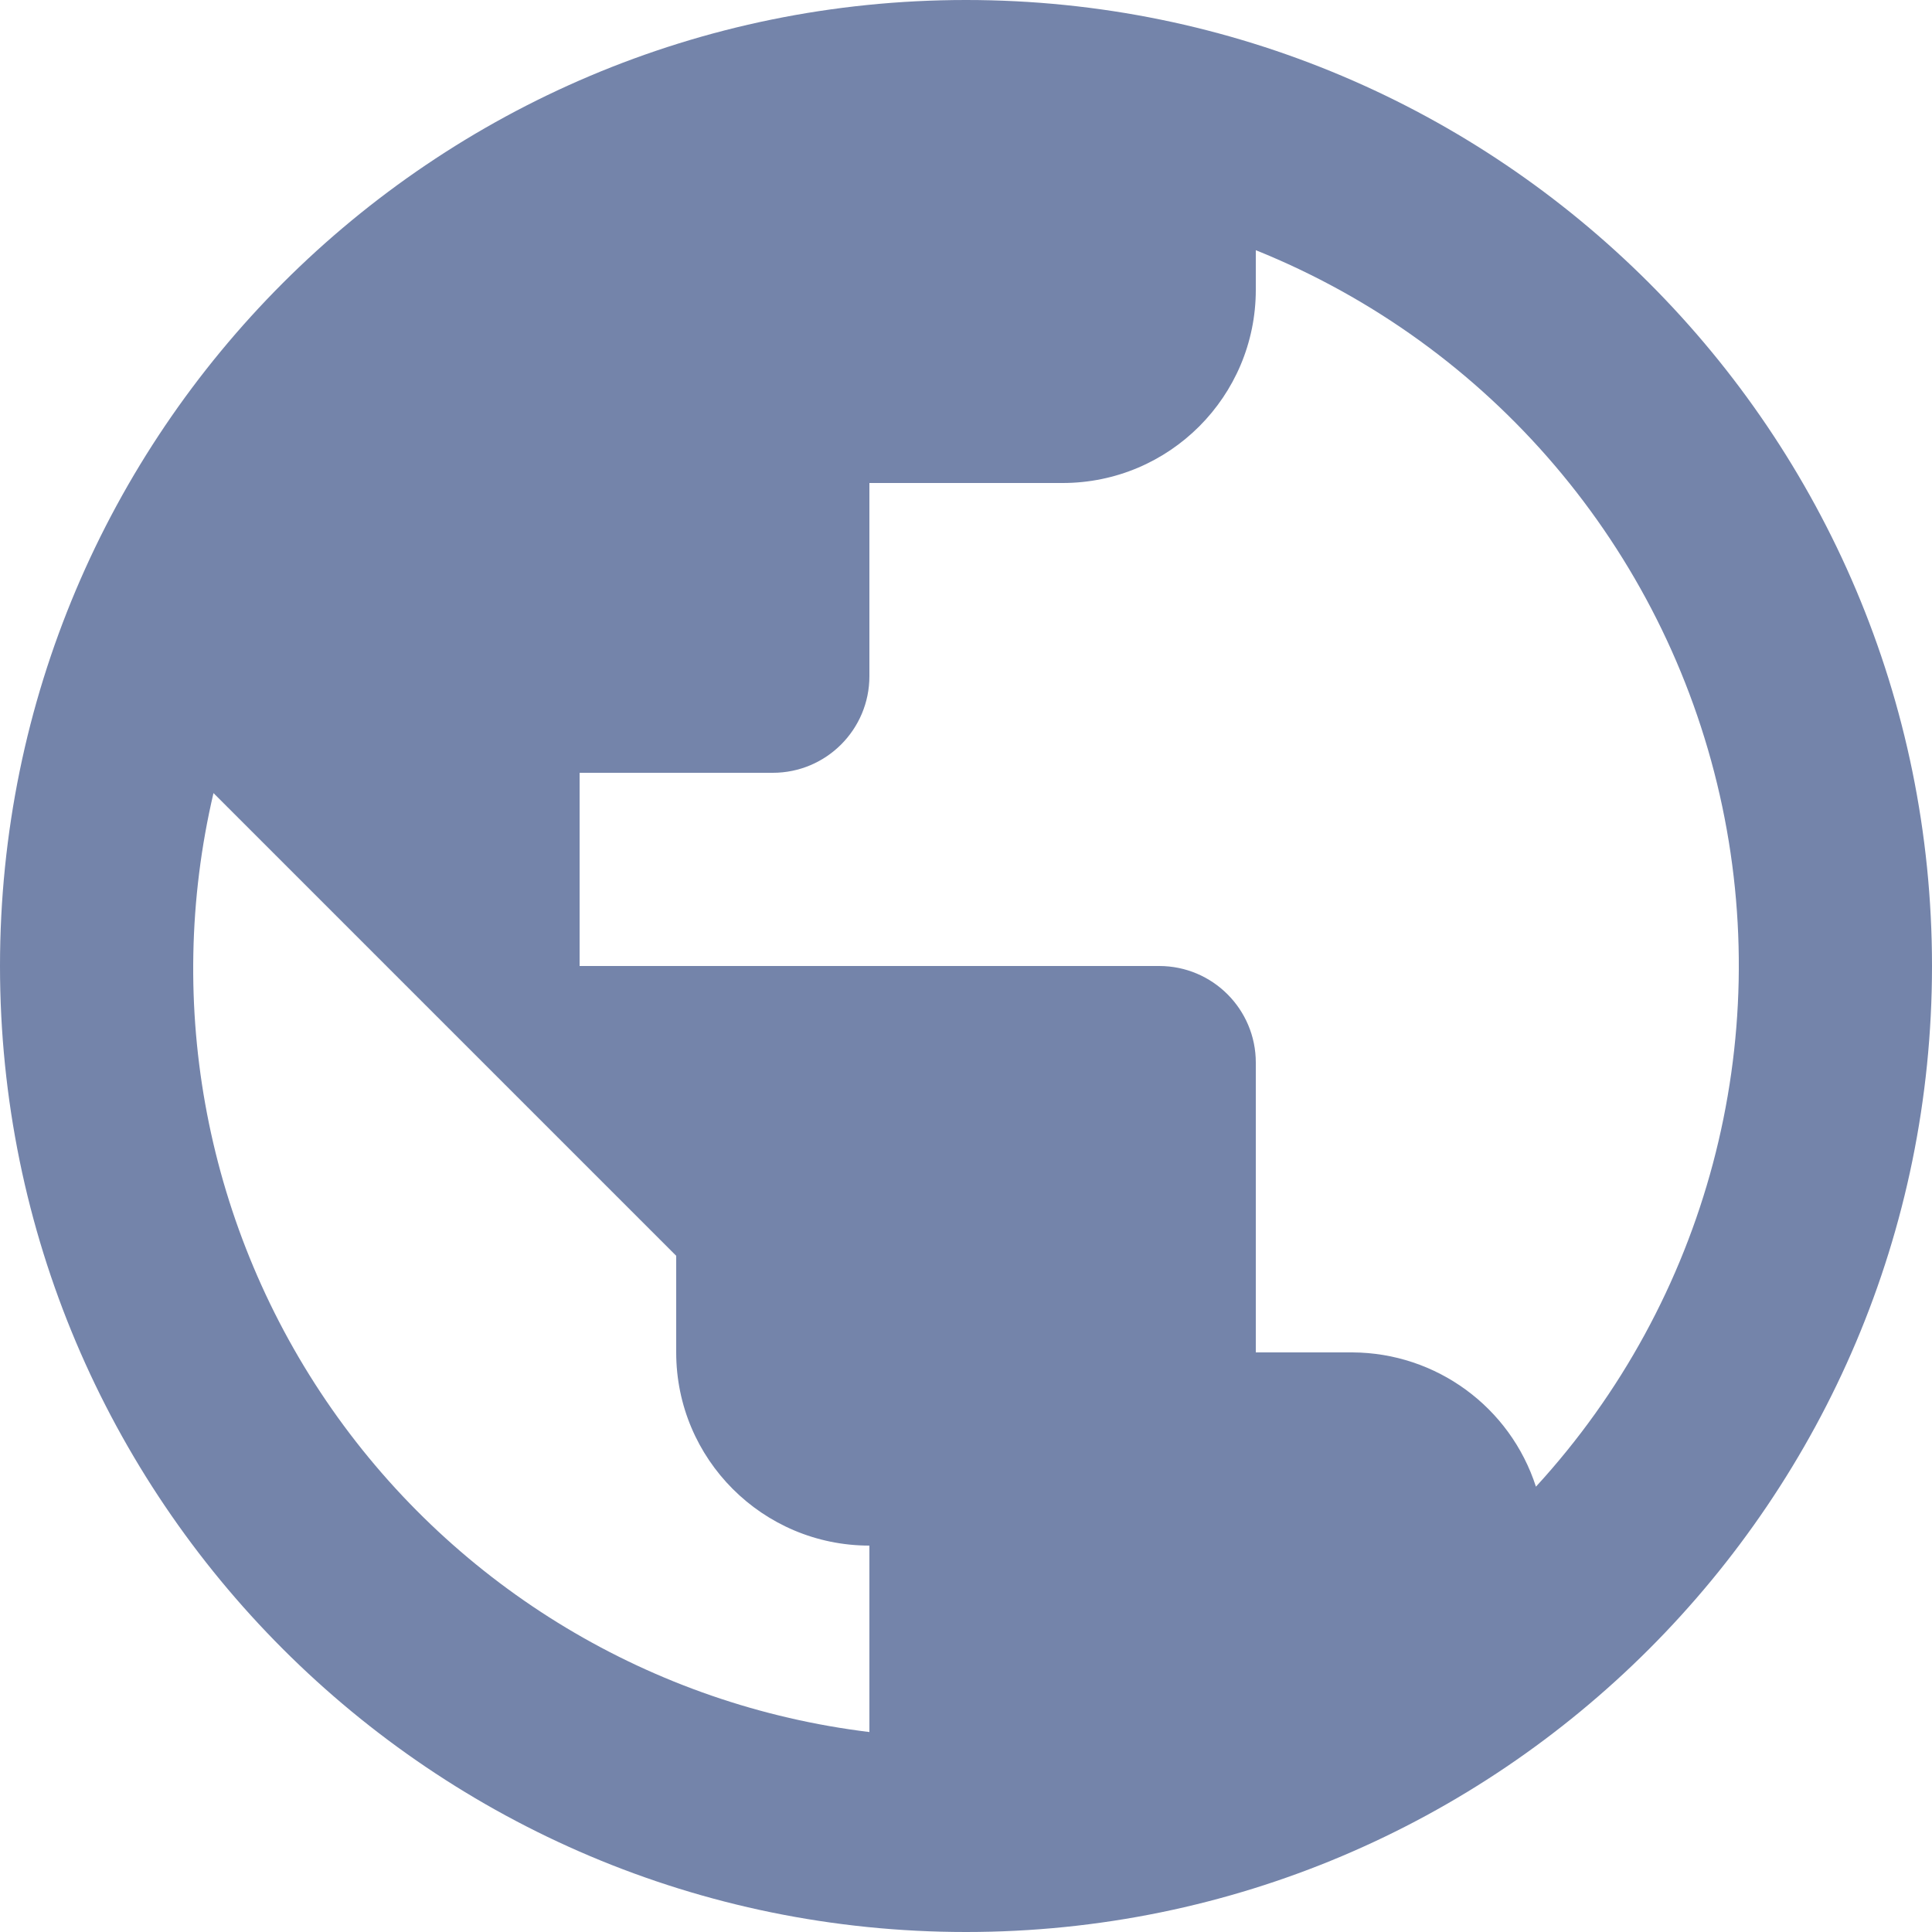
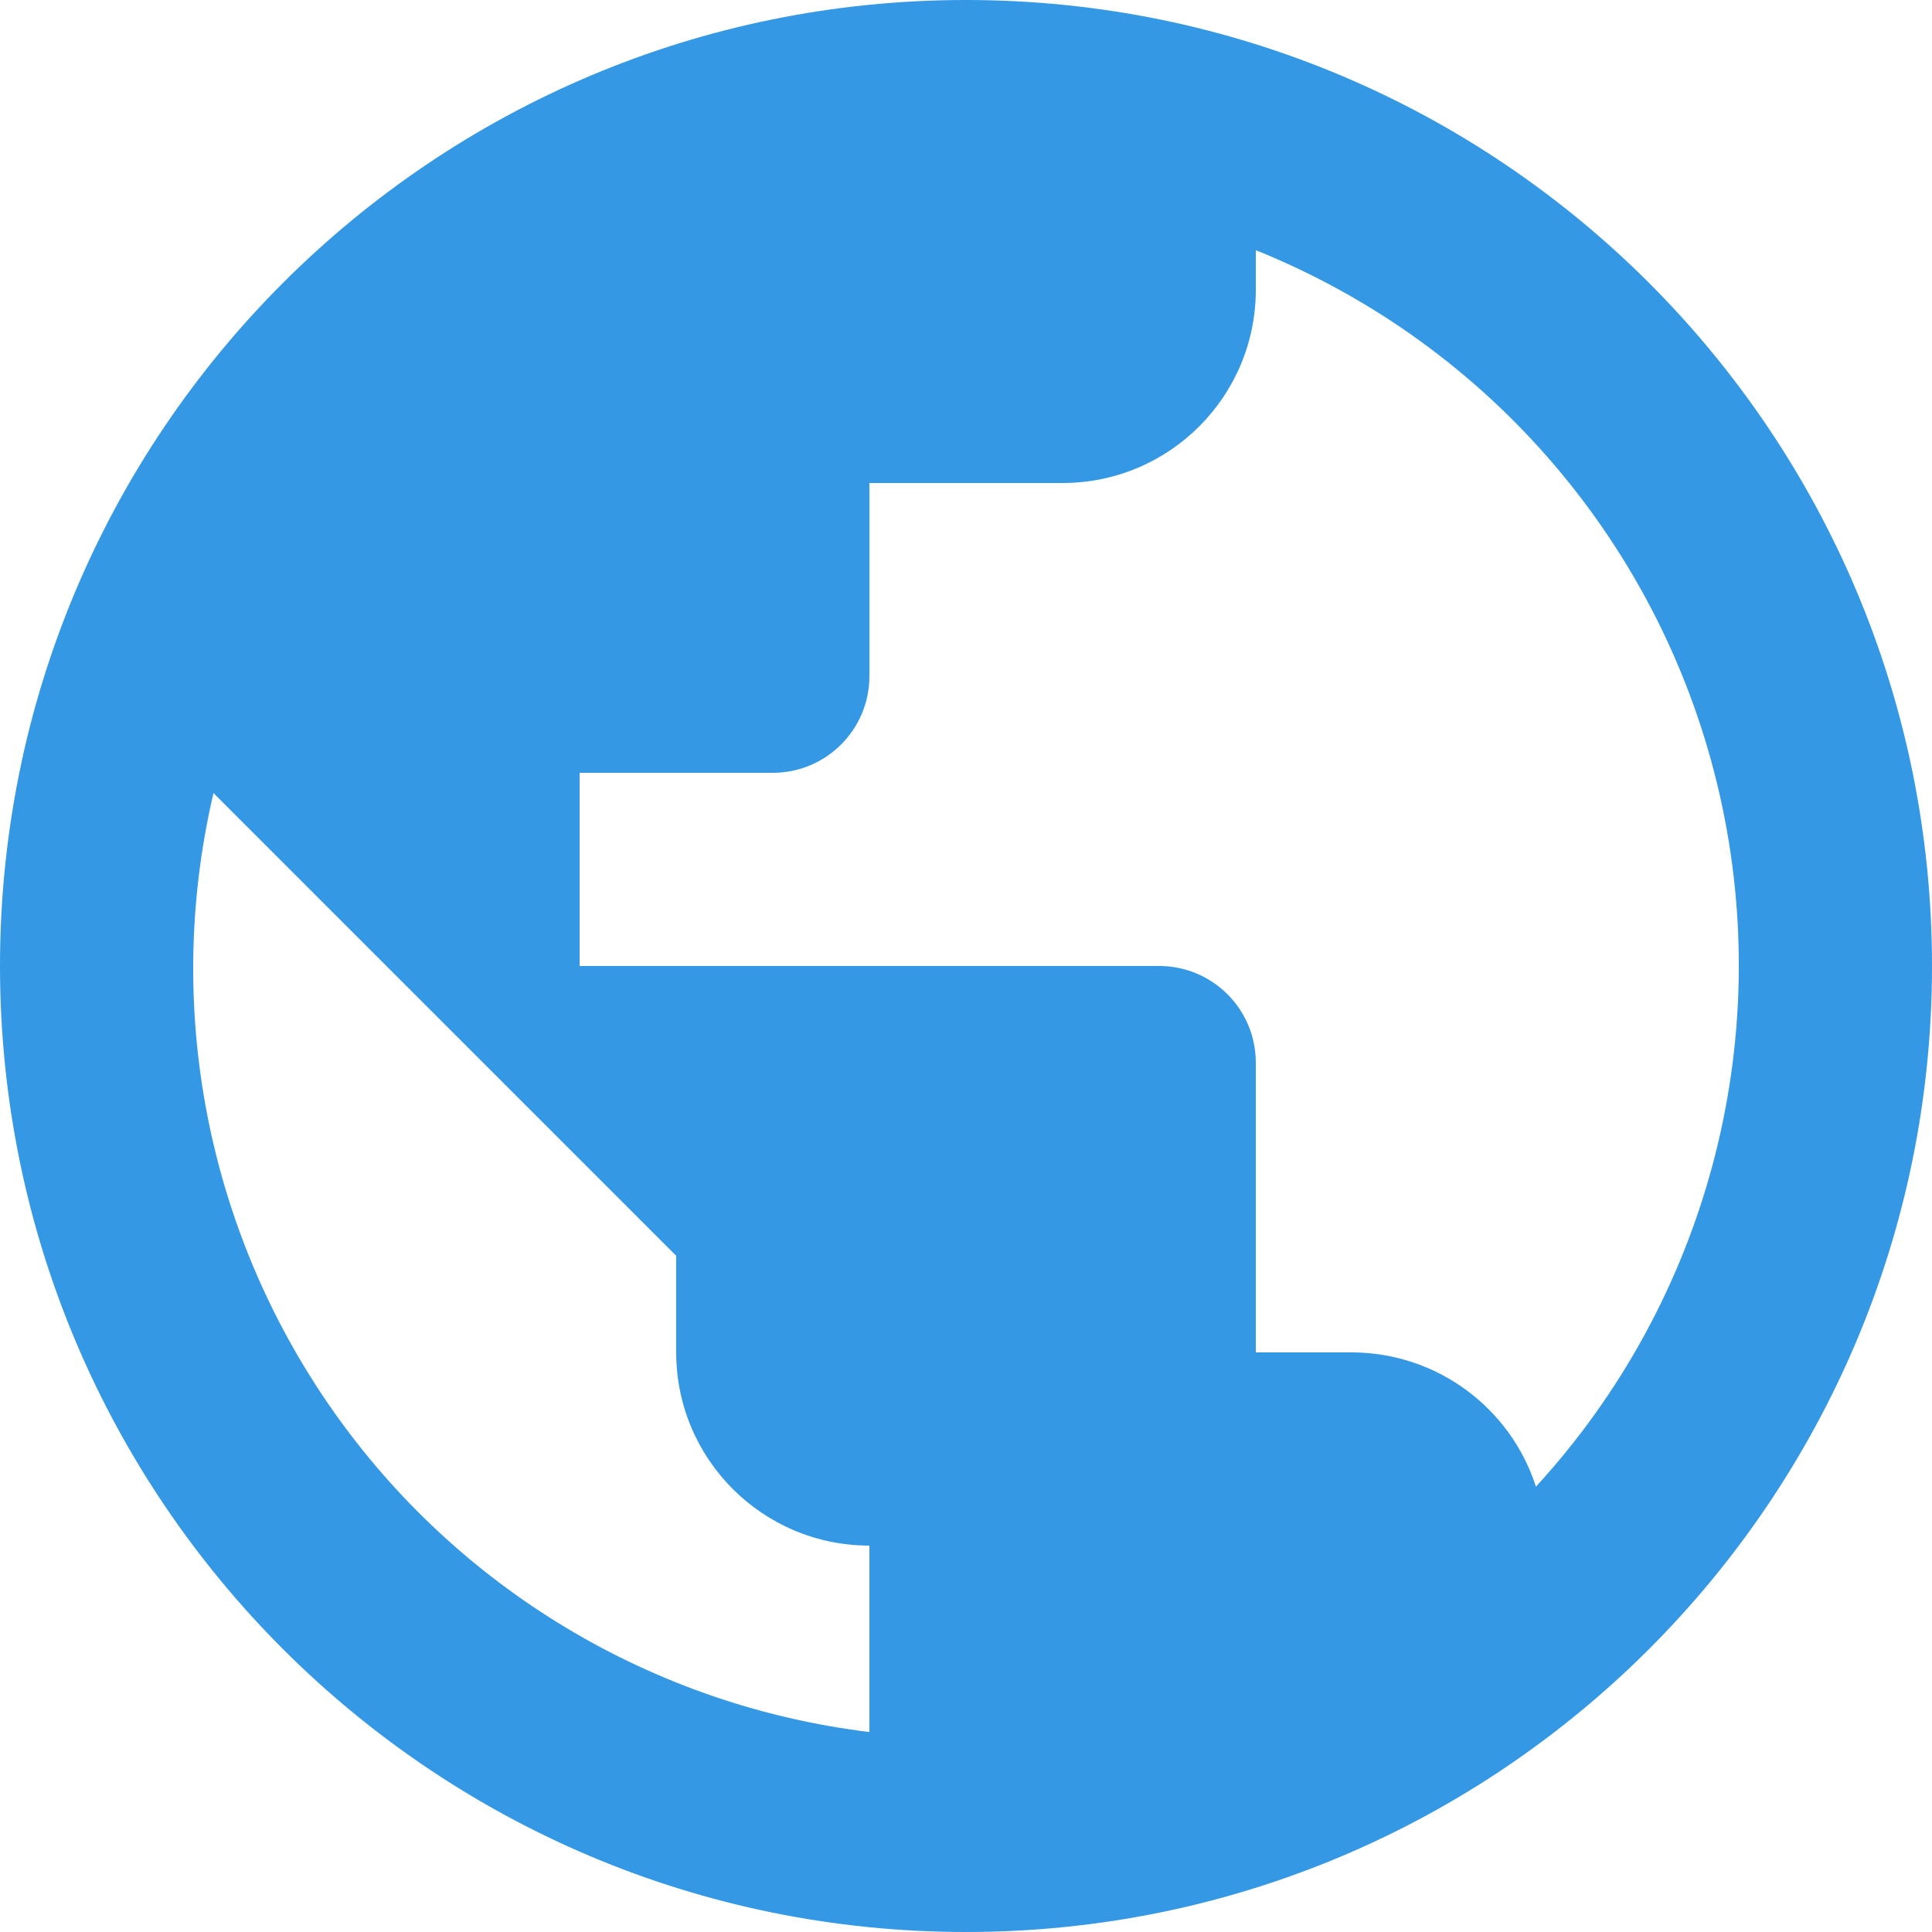
<svg xmlns="http://www.w3.org/2000/svg" width="20" height="20" viewBox="0 0 20 20">
  <defs>
-     <style>.a{fill:#7484aa;}</style>
+     <style>.a{fill:#3498E5;}</style>
  </defs>
  <path class="a" d="M17.9,17.39A2.006,2.006,0,0,0,16,16H15V13a1,1,0,0,0-1-1H8V10h2a1,1,0,0,0,1-1V7h2a2,2,0,0,0,2-2V4.59a7.982,7.982,0,0,1,2.9,12.8M11,19.93a7.962,7.962,0,0,1-6.79-9.72L9,15v1a2,2,0,0,0,2,2M12,2A10,10,0,1,0,22,12,10,10,0,0,0,12,2Z" transform="translate(-2 -2)" />
</svg>
